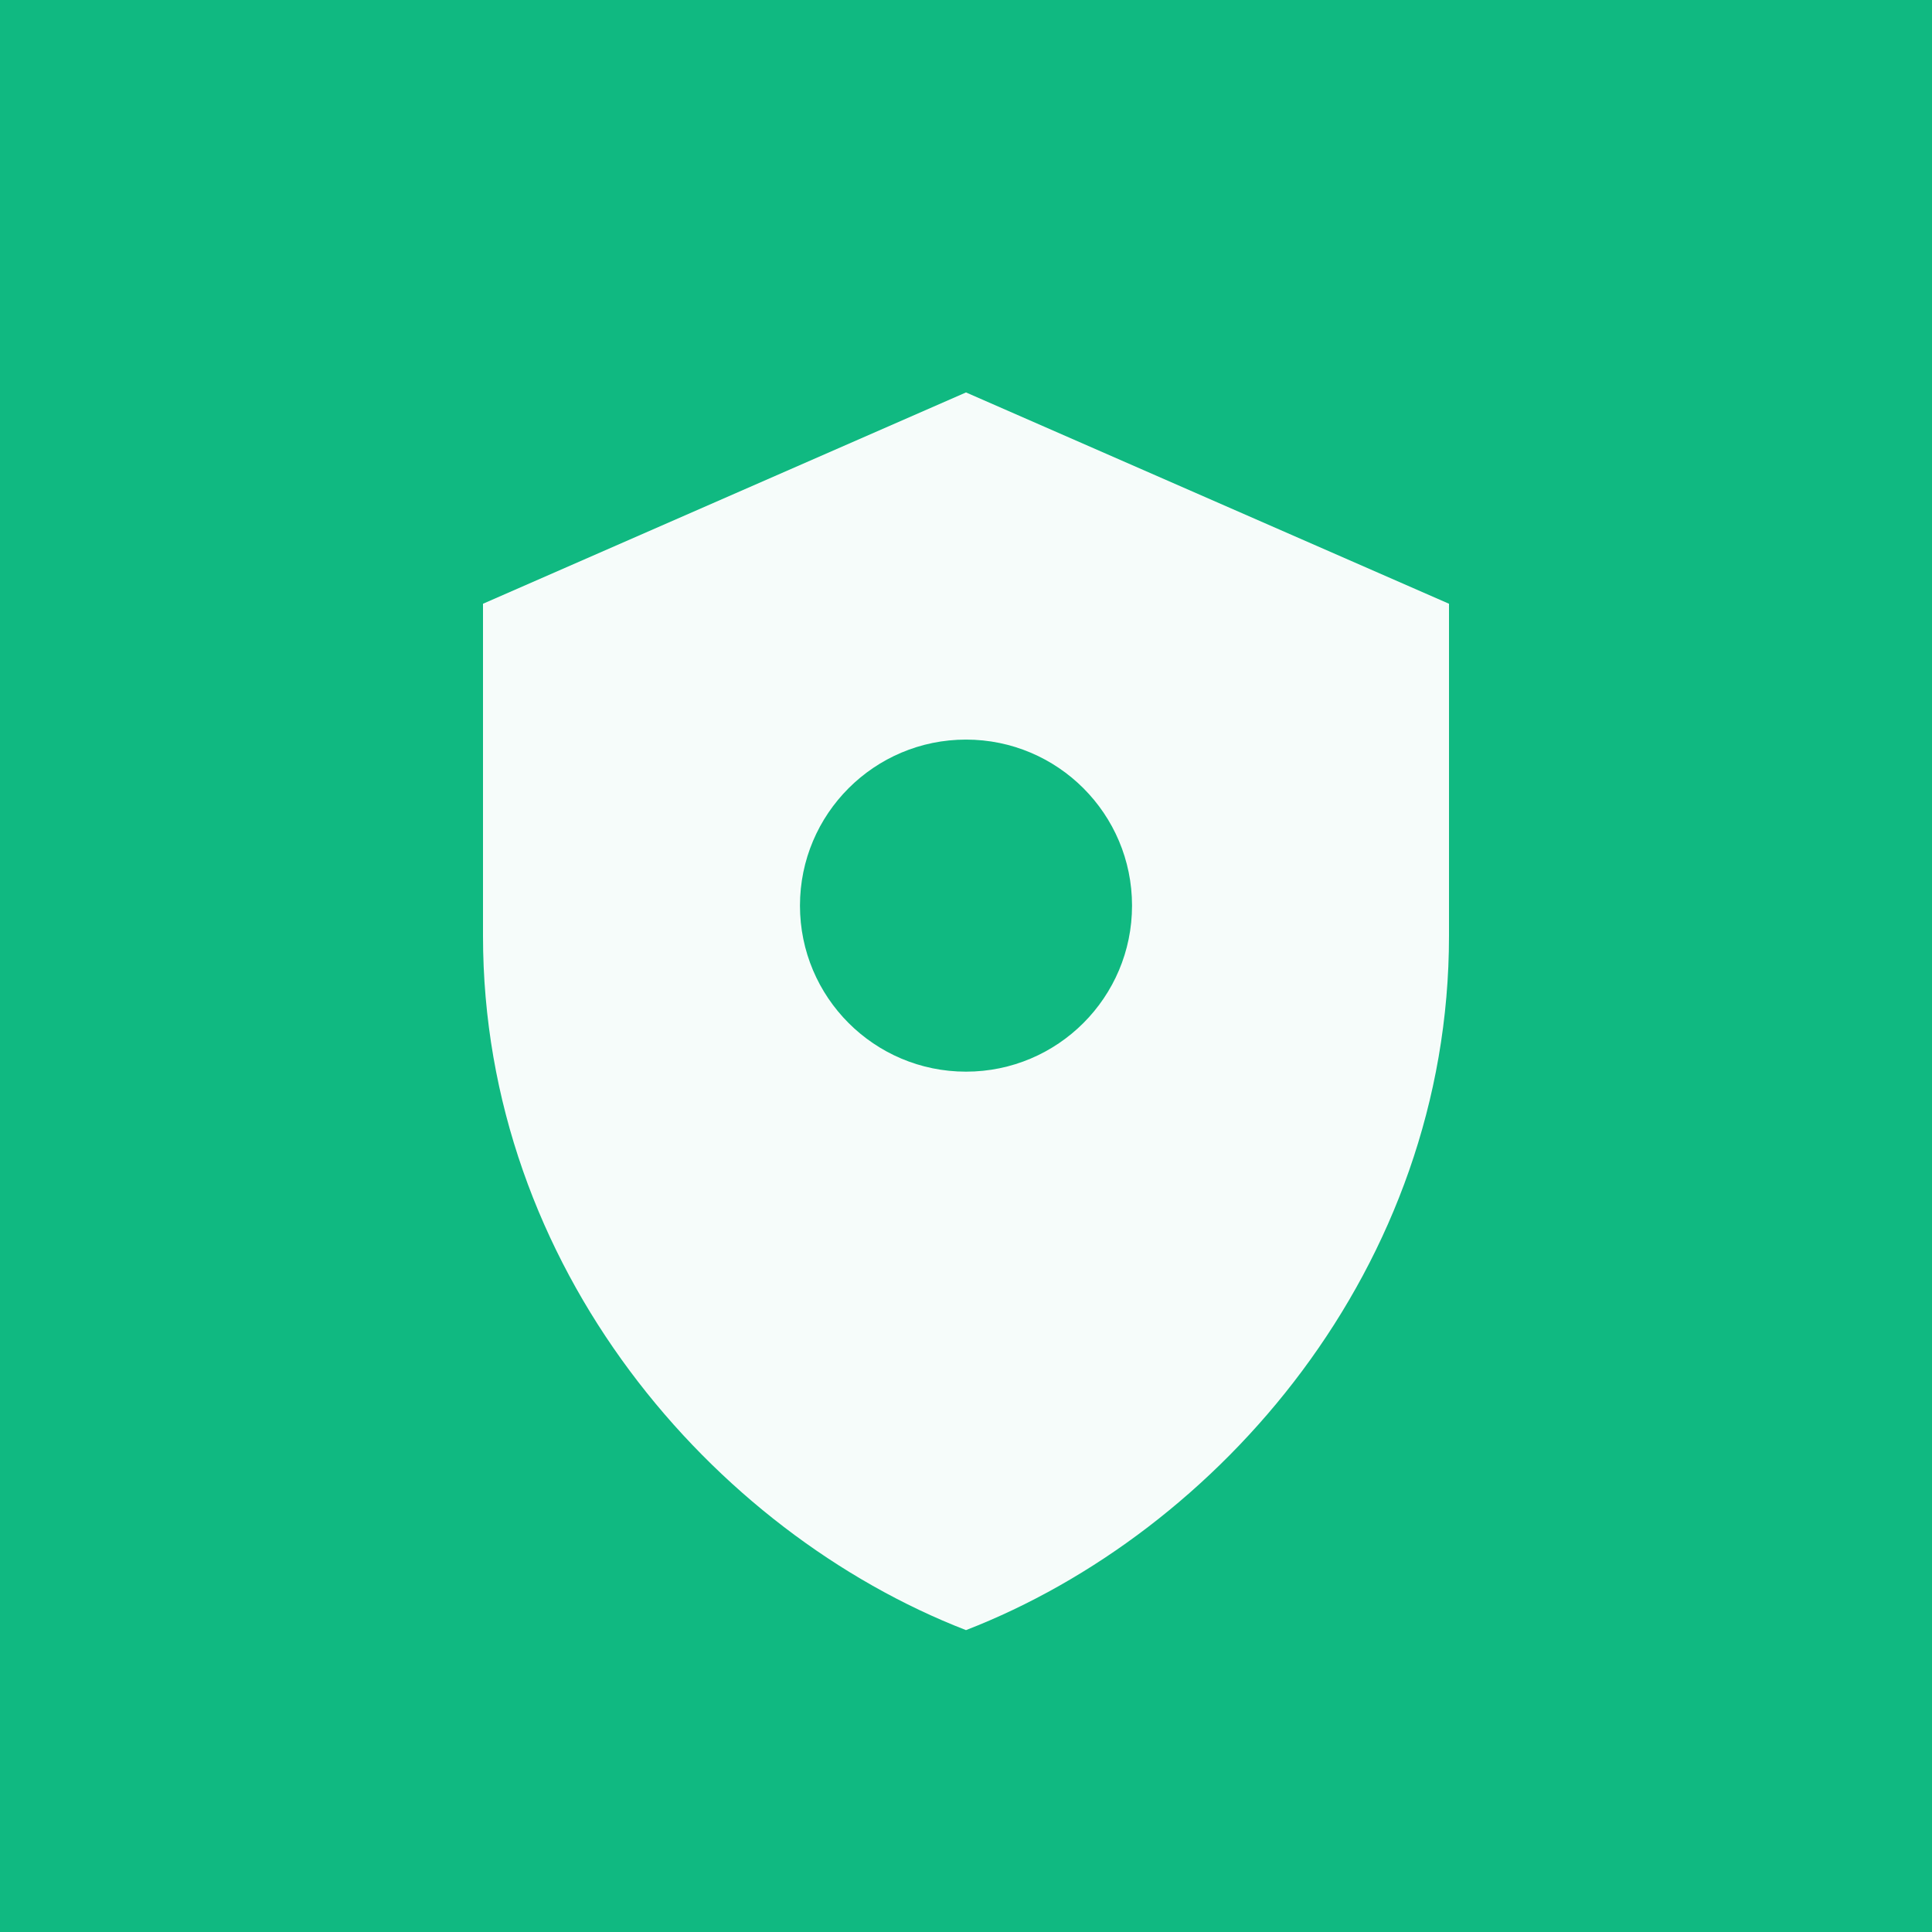
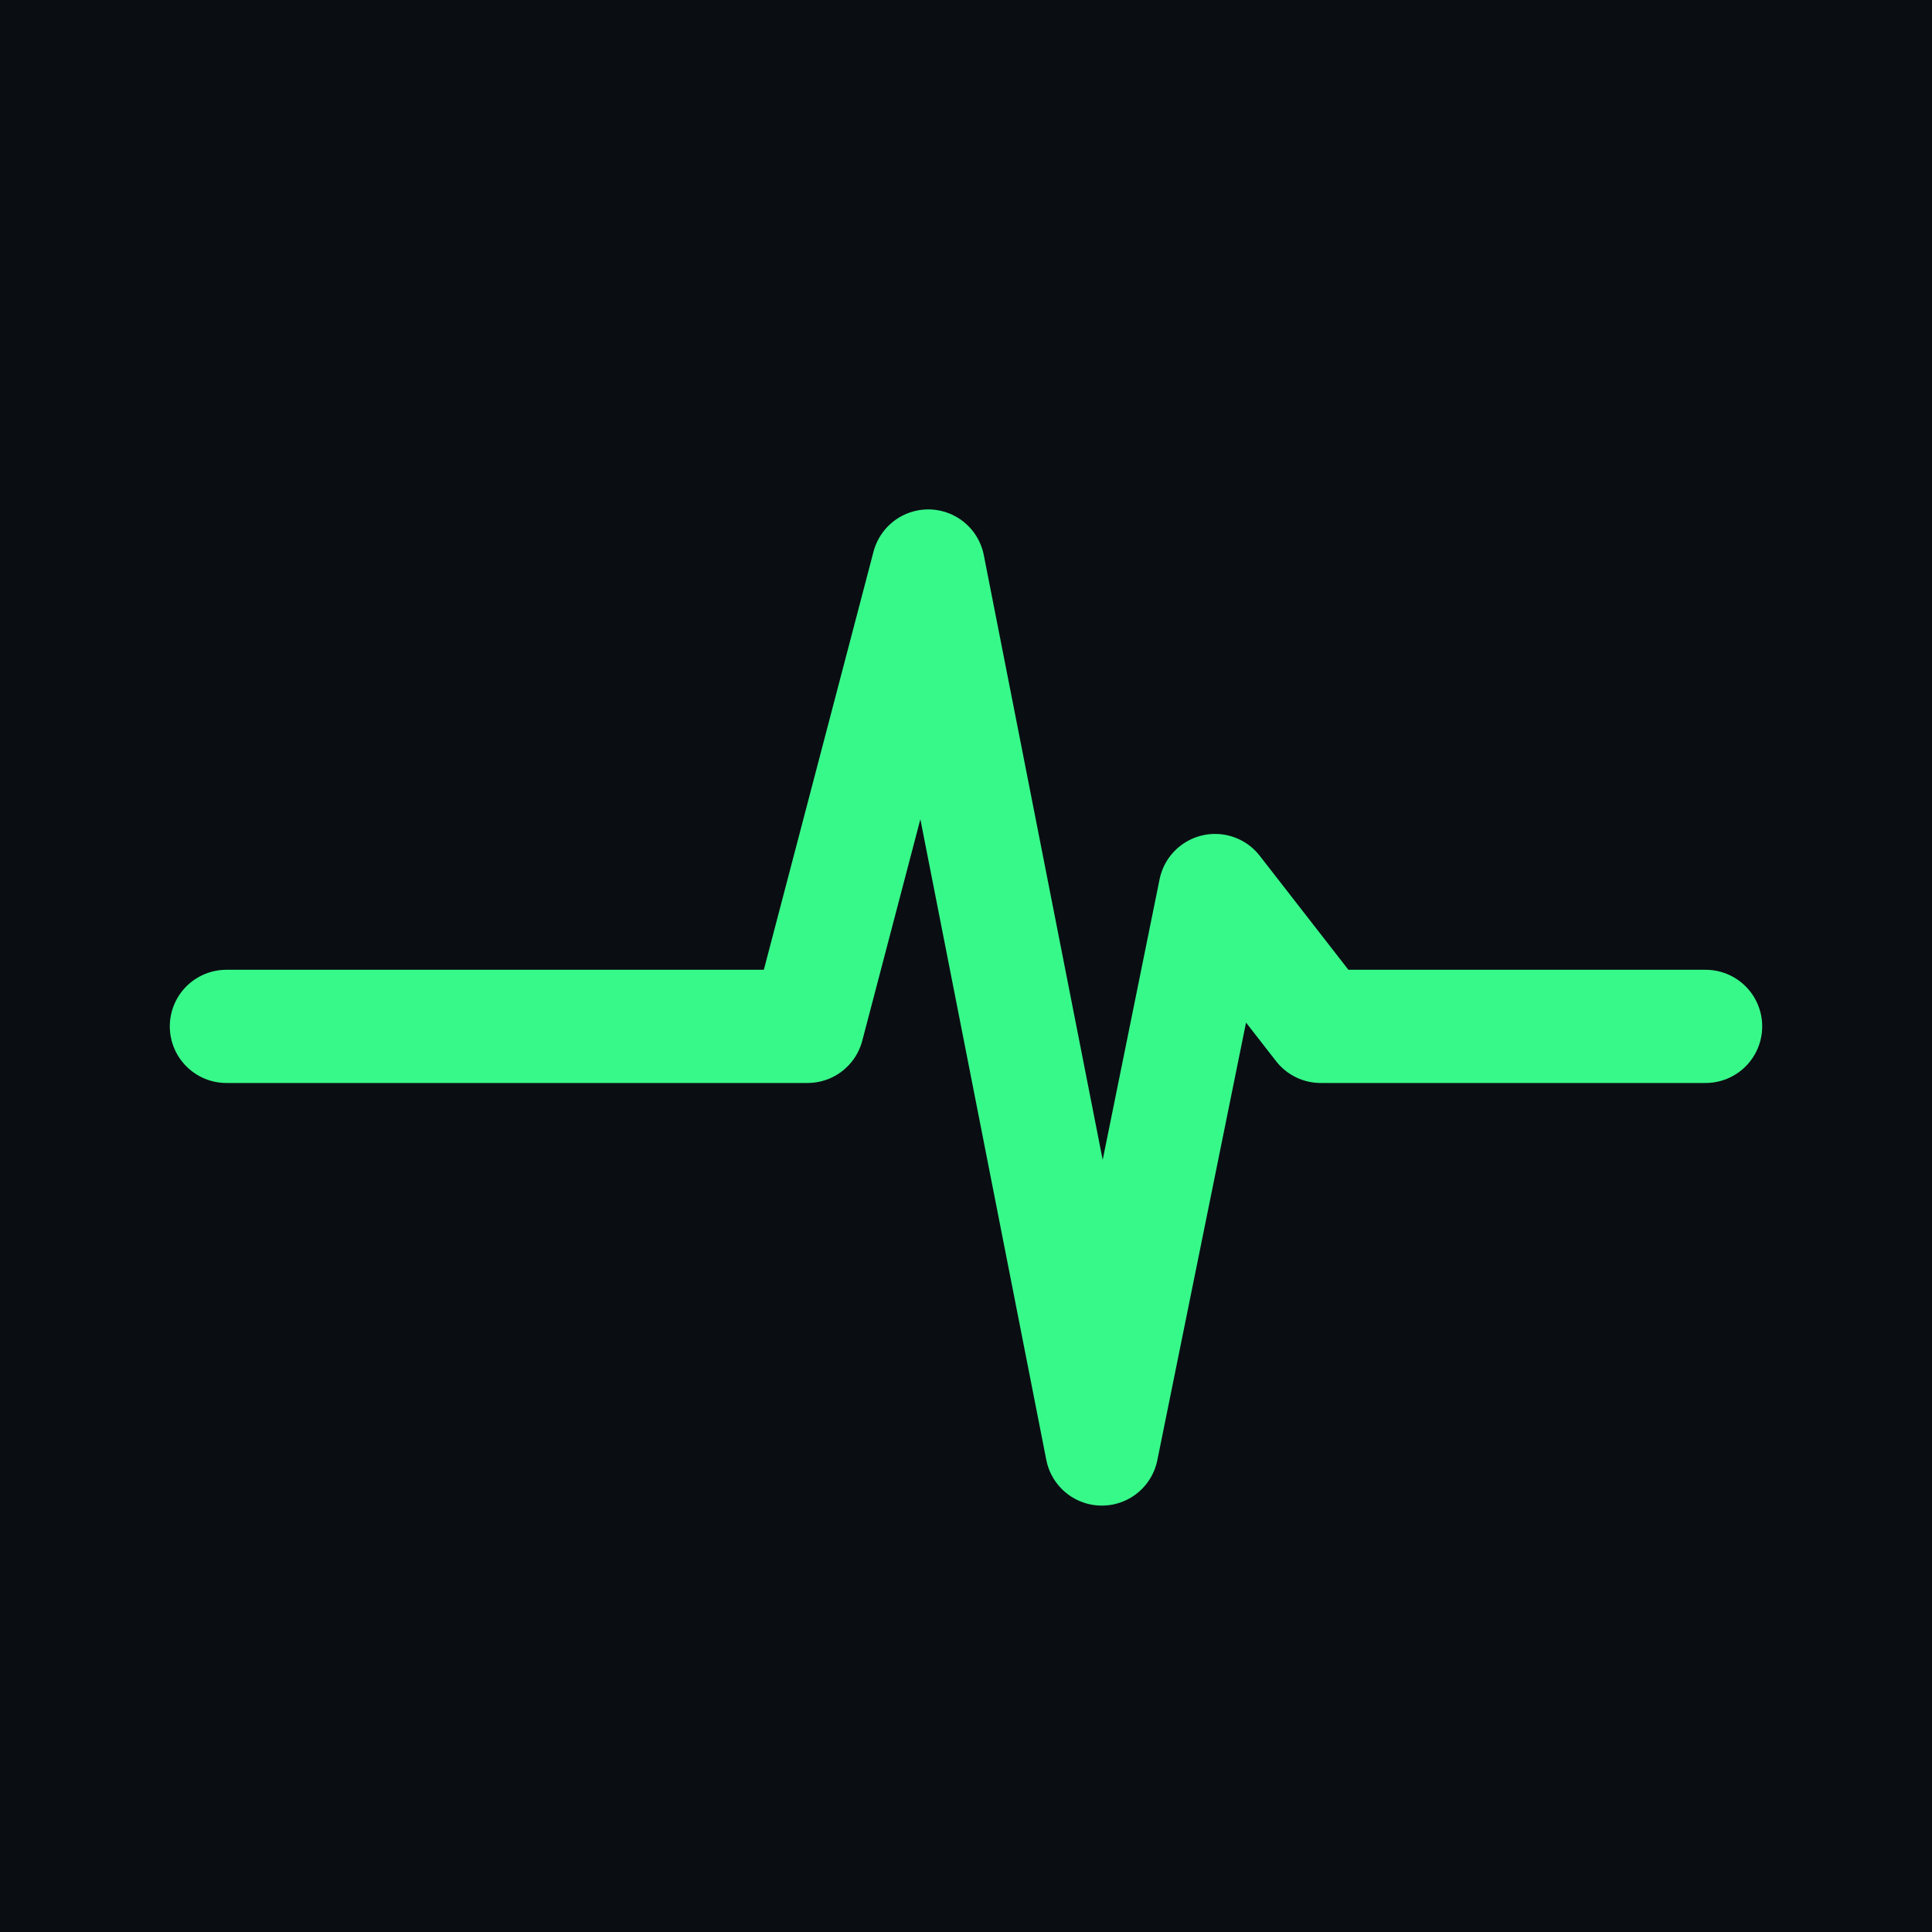
<svg xmlns="http://www.w3.org/2000/svg" viewBox="0 0 512 512" width="512" height="512">
-   <rect width="512" height="512" fill="#10b981" />
-   <path d="M256 104l128 56v88c0 88-61 158-128 184-67-26-128-96-128-184v-88l128-56z" fill="#ffffff" opacity="0.96" />
-   <circle cx="256" cy="240" r="44" fill="#10b981" />
+   <rect width="512" height="512" fill="#0a0e12" />
+   <path d="M60 272 H188 L214 272 L246 150 L292 384 L322 236 L350 272 H452" fill="none" stroke="#37F98A" stroke-width="30" stroke-linejoin="round" stroke-linecap="round" />
</svg>
